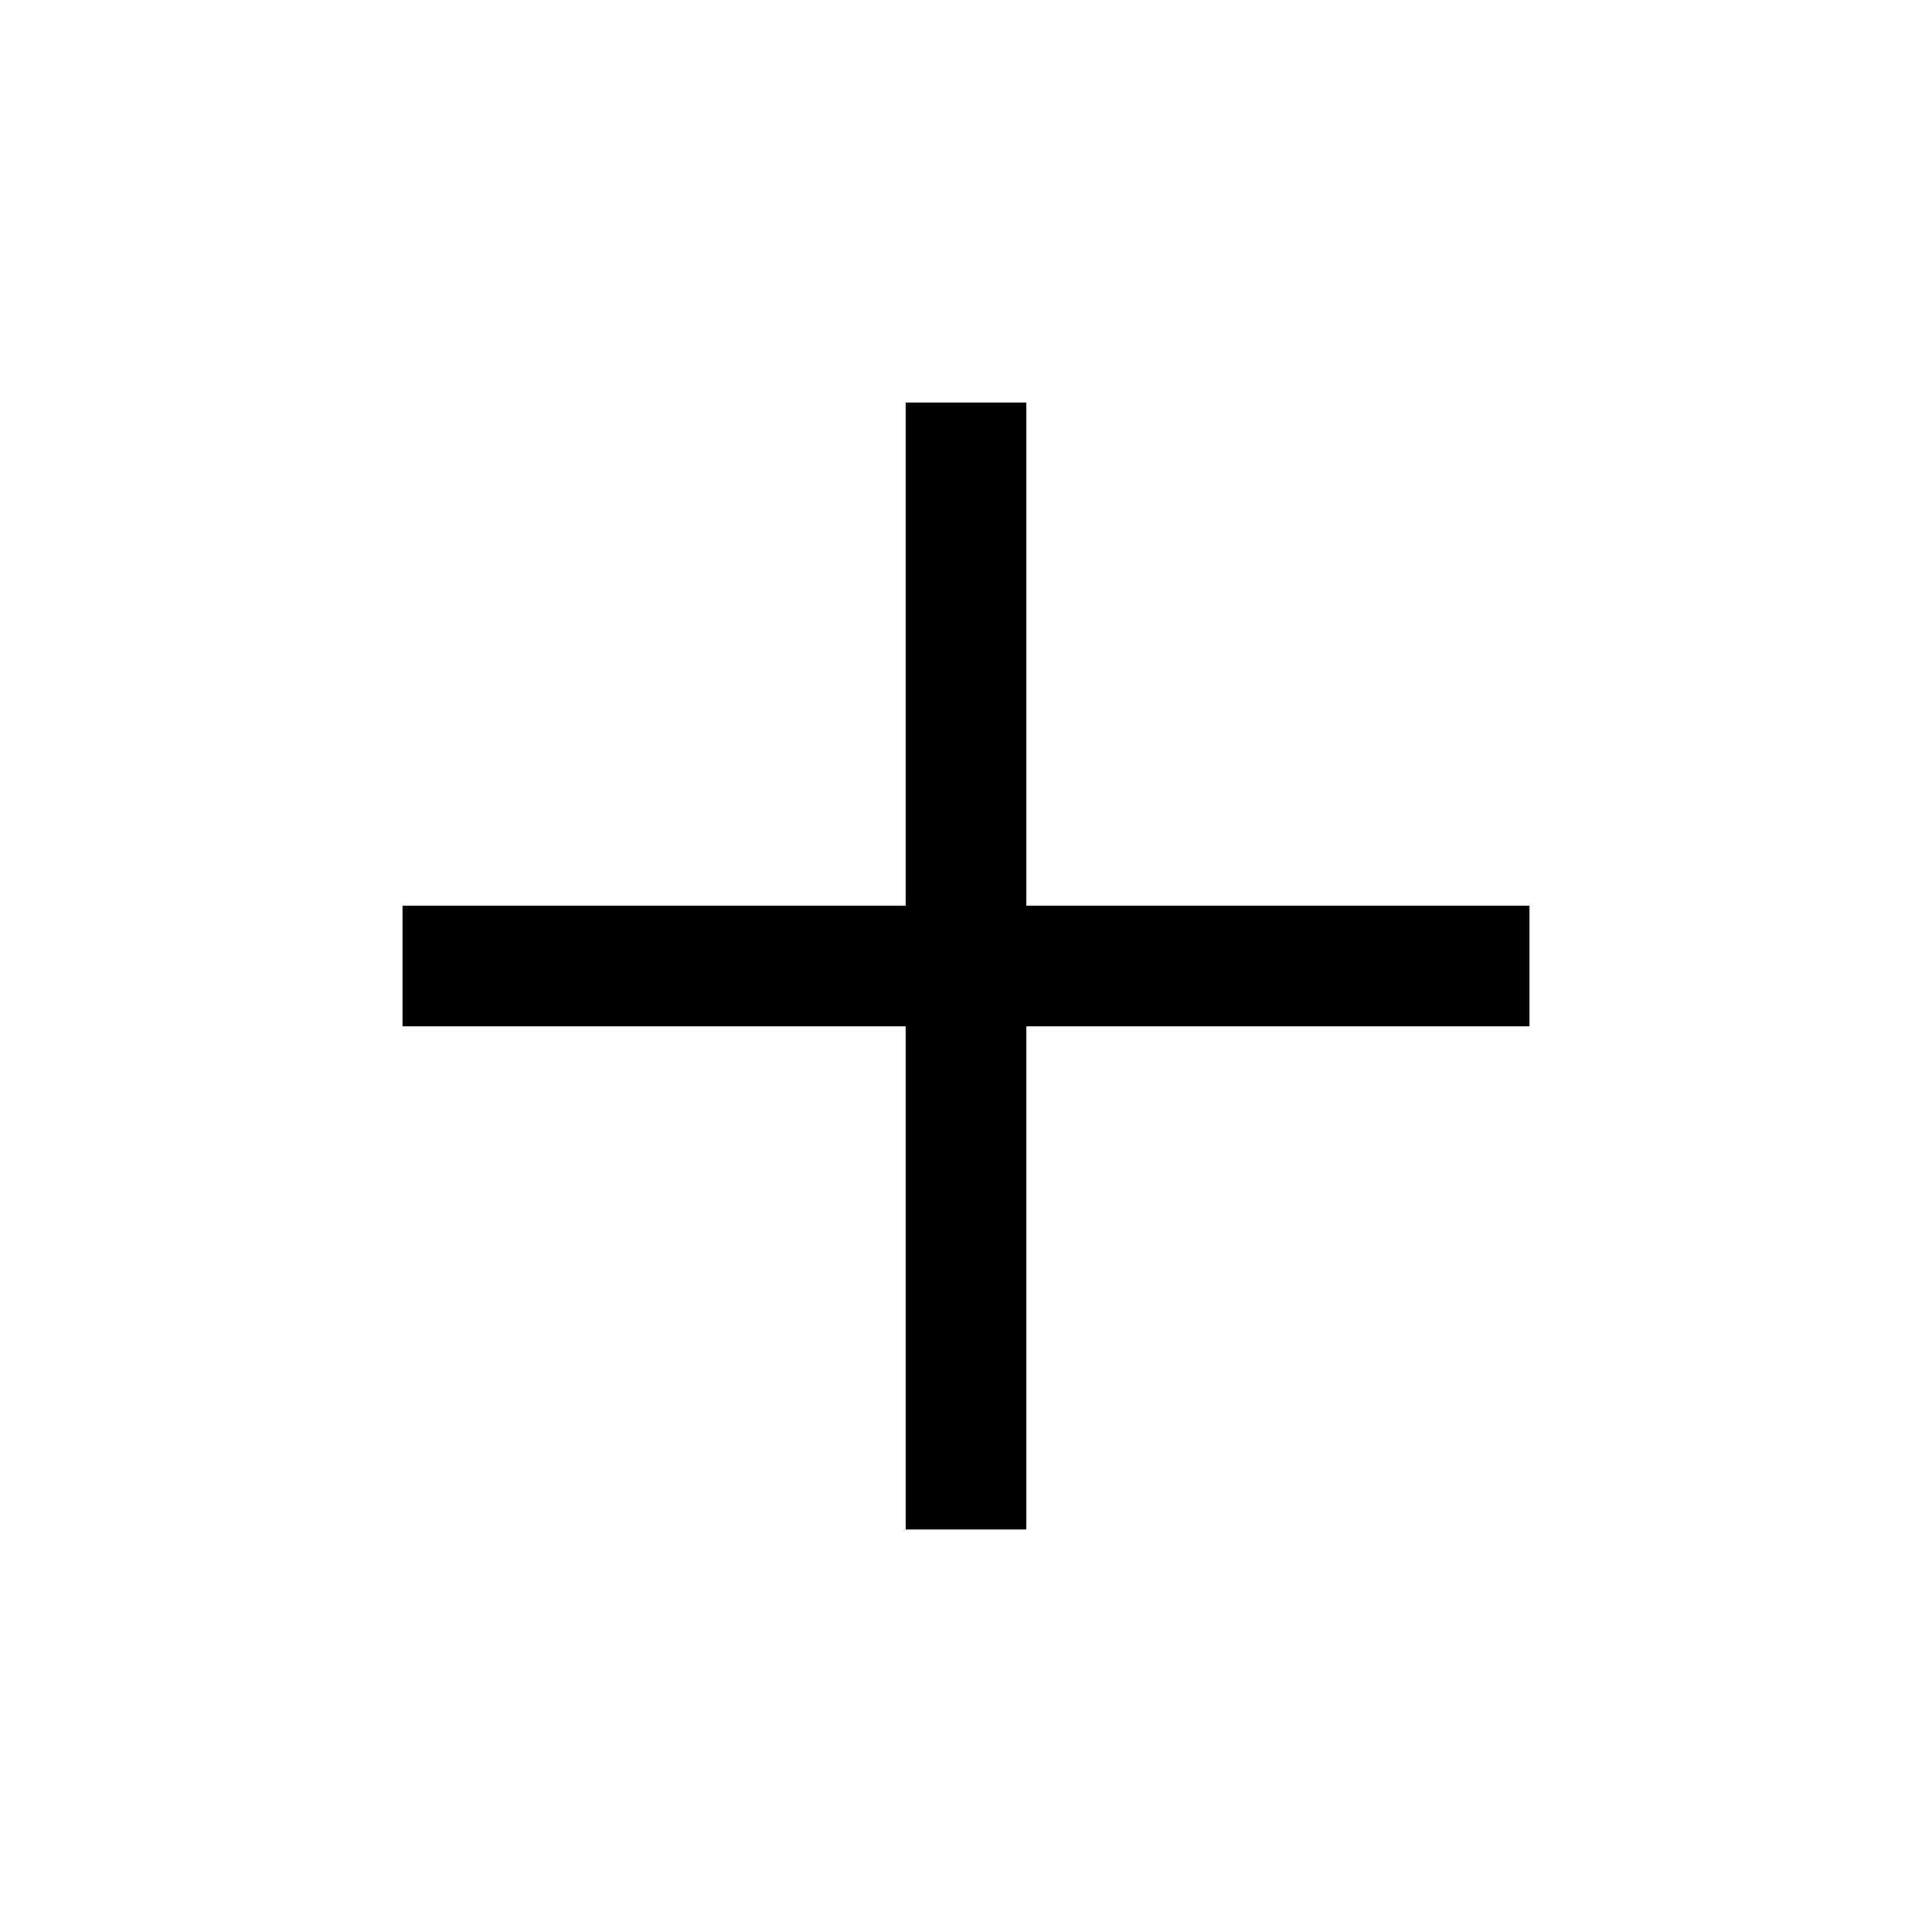
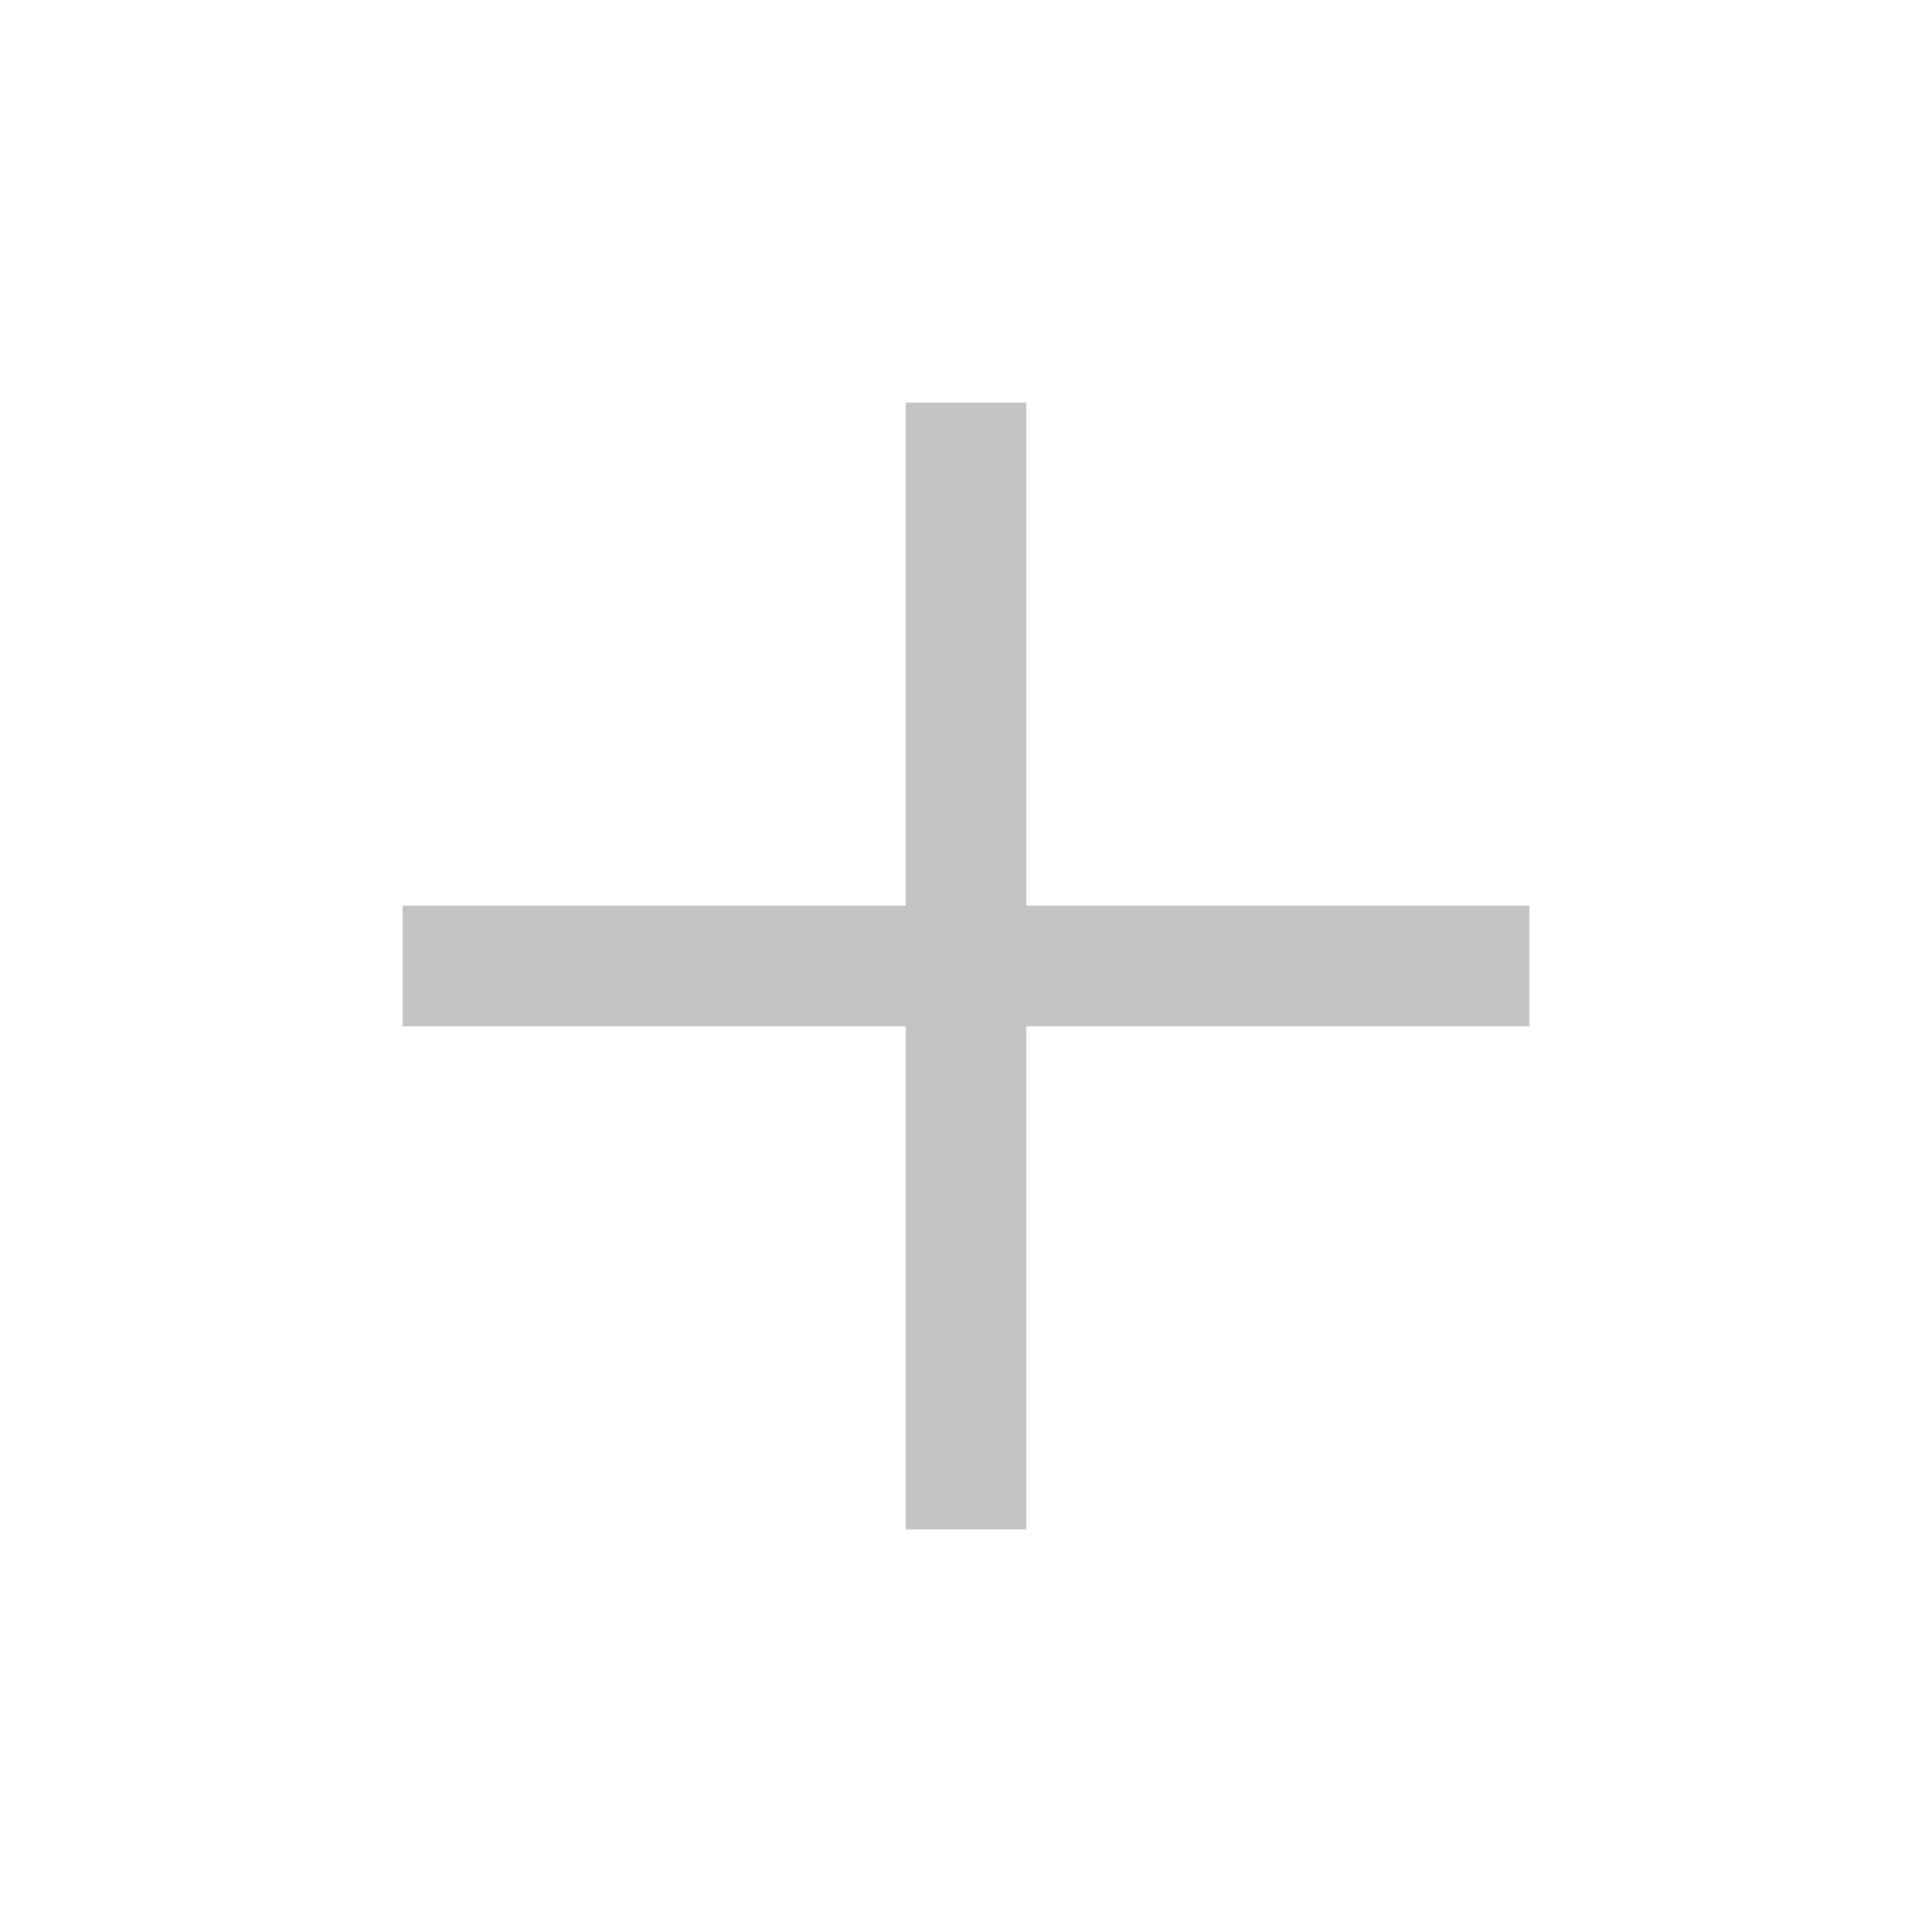
<svg xmlns="http://www.w3.org/2000/svg" width="24" height="24" viewBox="0 0 24 24" fill="none">
-   <path d="M11.25 19V12.75H5V11.25H11.25V5H12.75V11.25H19V12.75H12.75V19H11.25Z" fill="black" />
+   <path d="M11.25 19V12.75H5V11.25H11.25V5H12.75V11.25H19V12.75H12.75V19H11.25Z" fill="#C4C4C4" />
</svg>
